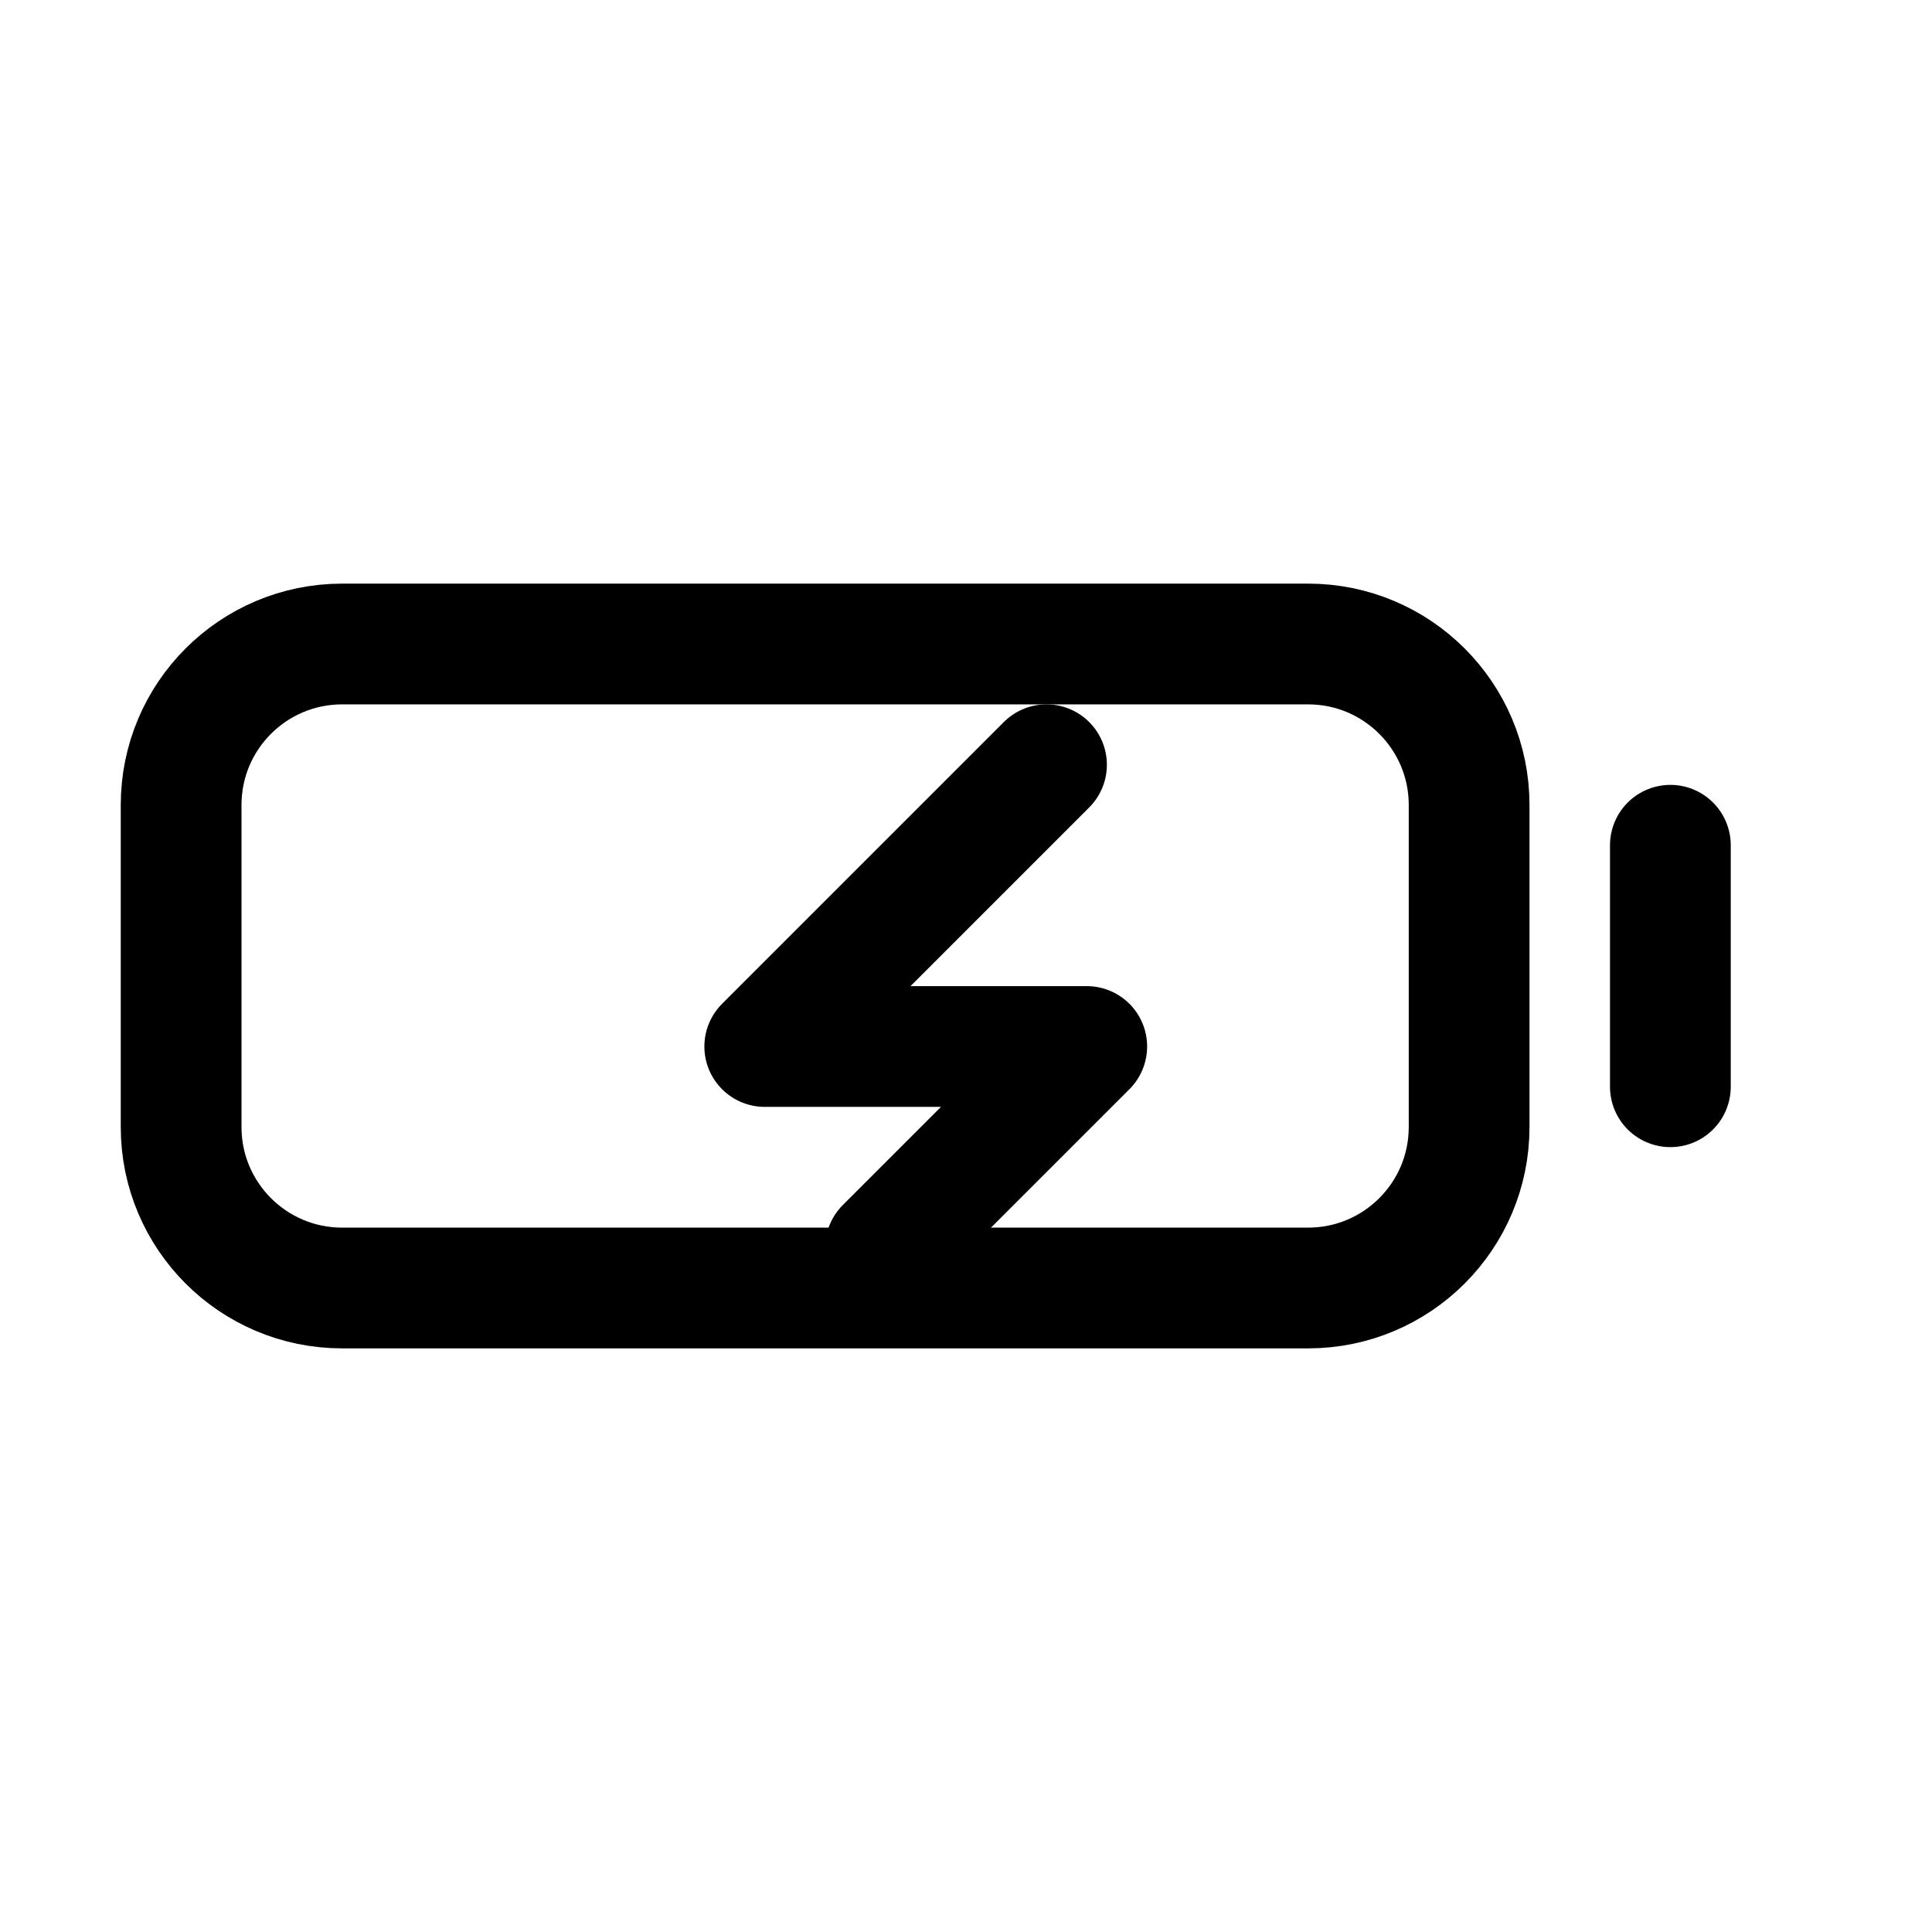
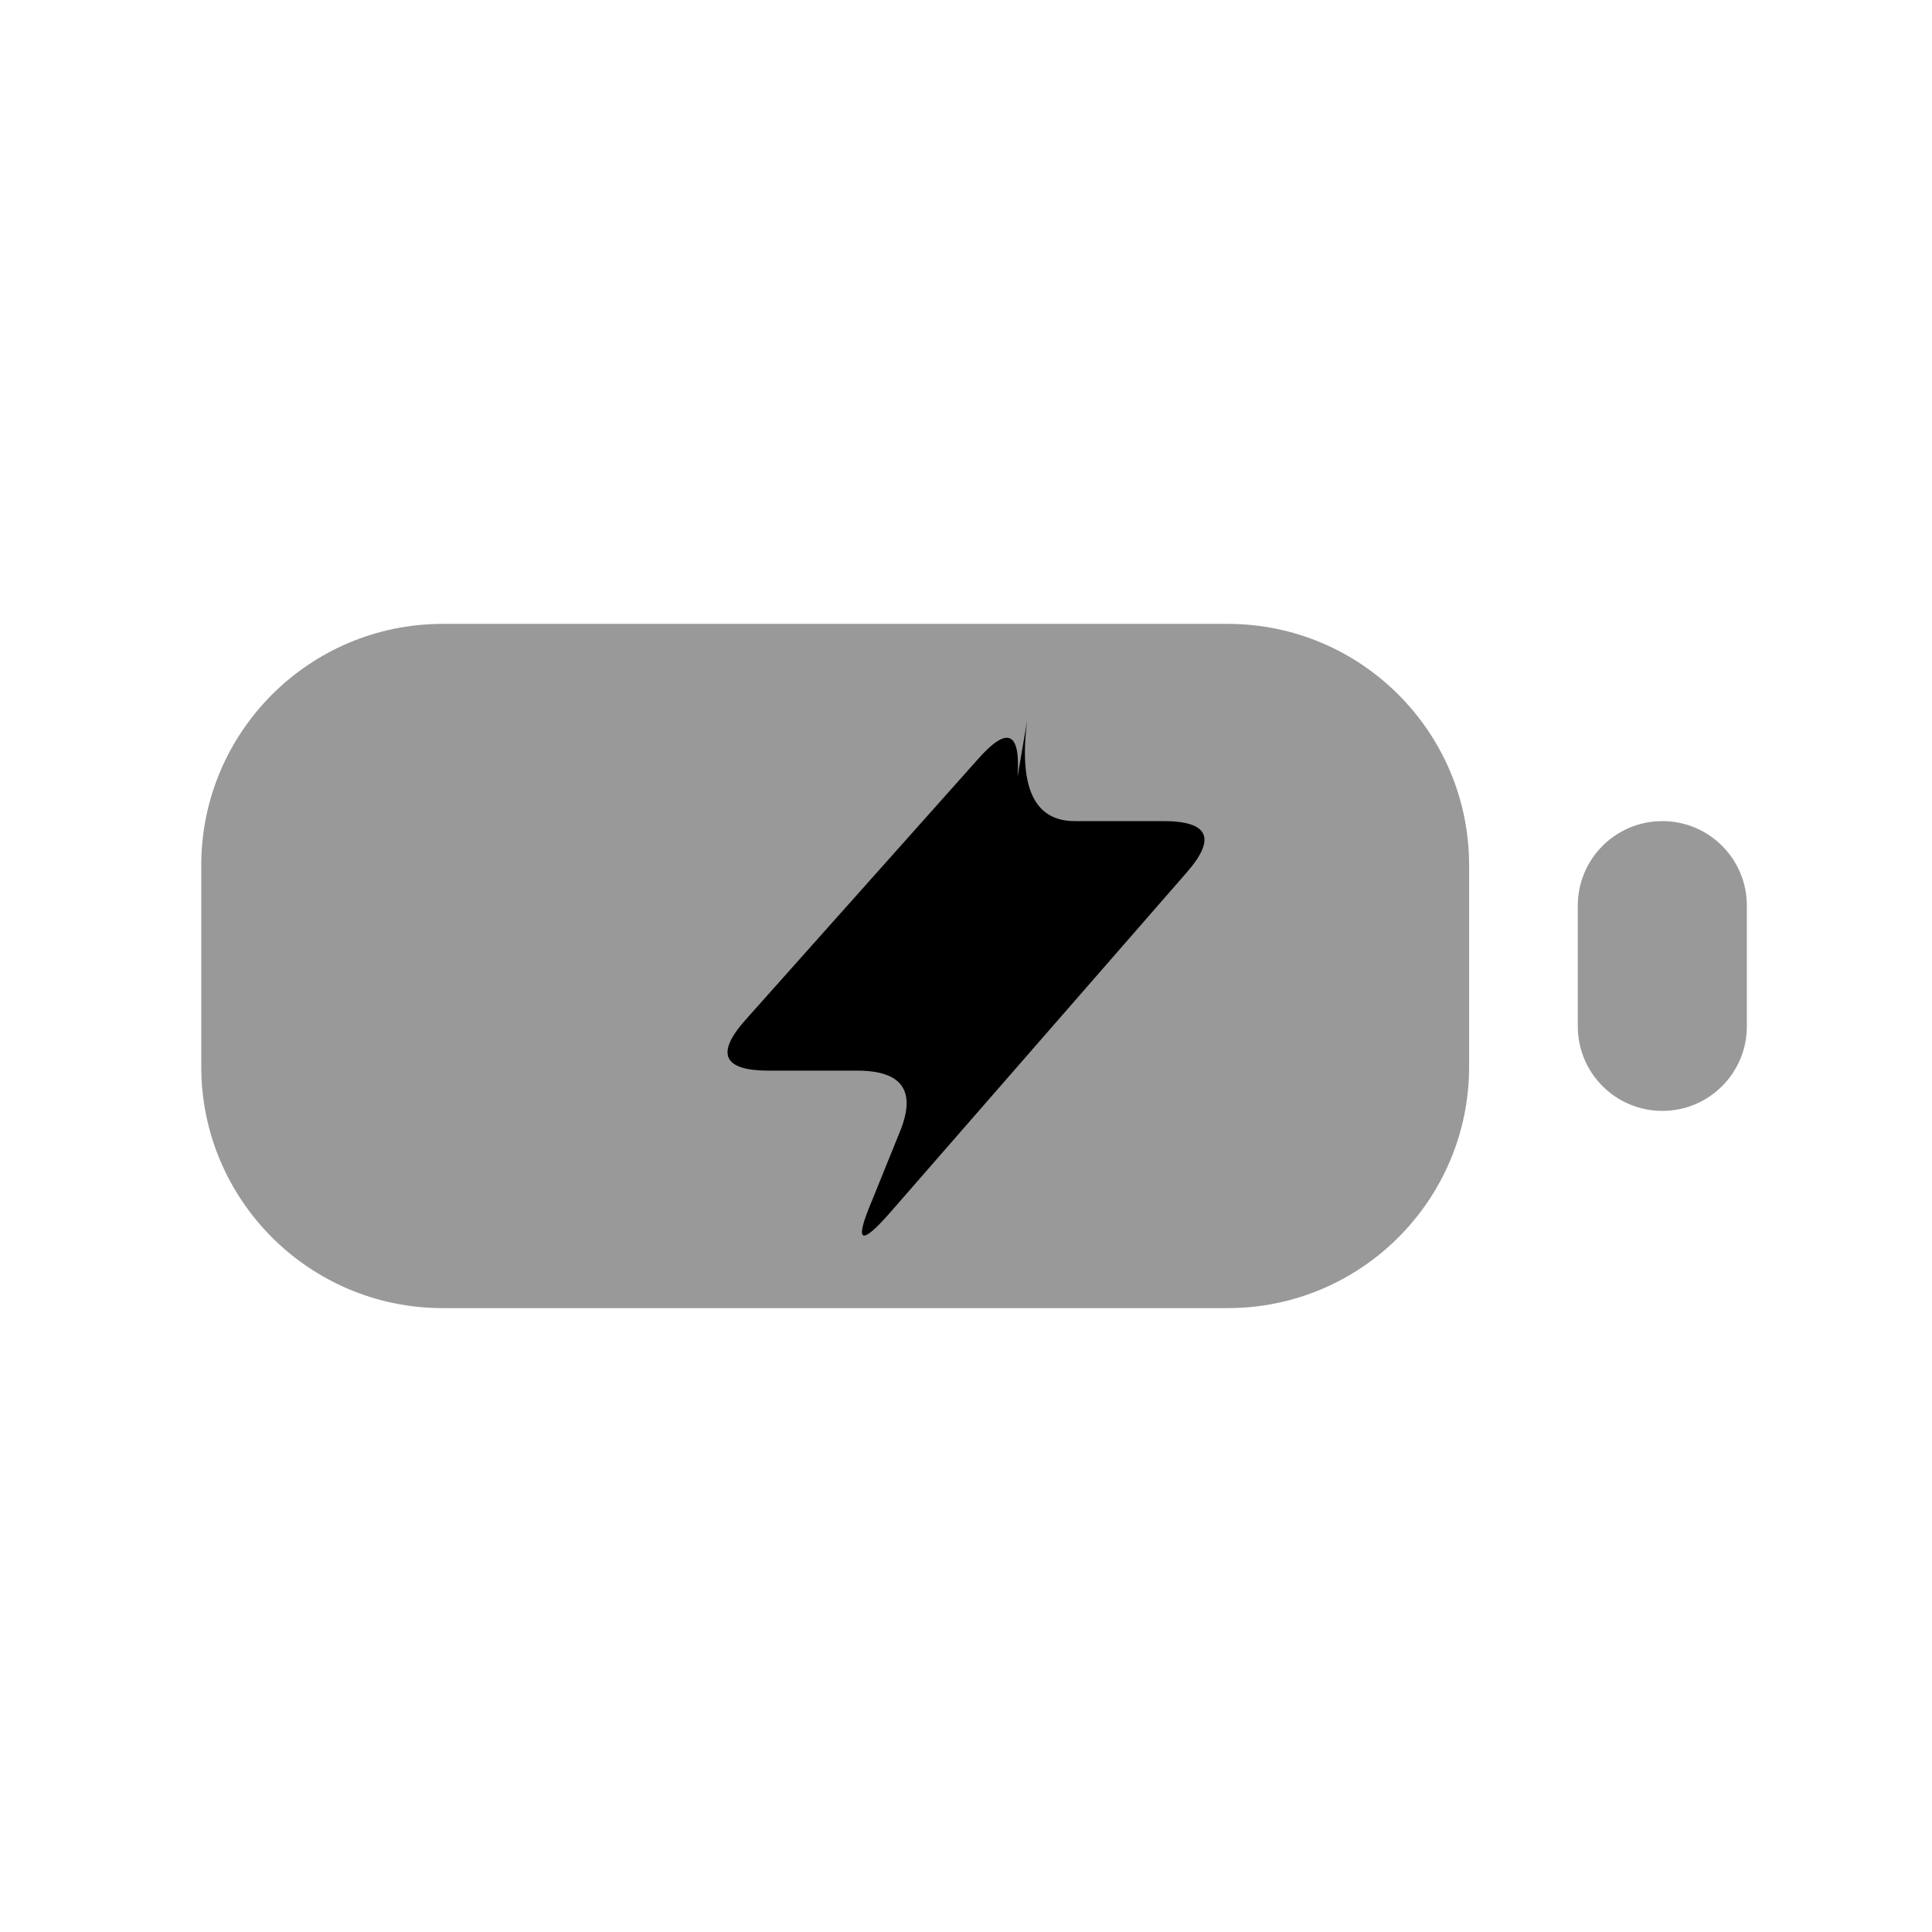
- <svg xmlns="http://www.w3.org/2000/svg" width="24" height="24" viewBox="0 0 24 24" fill="none" stroke="currentColor" stroke-width="1.5" stroke-linecap="round" stroke-linejoin="round">
-   <rect x="2.25" y="8" width="16" height="8" rx="2" />
-   <path d="M20.75 10.5v3" />
-   <path d="M13 9.5L9.5 13h4L11 15.5" />
+ <svg xmlns="http://www.w3.org/2000/svg" width="24" height="24" viewBox="0 0 24 24" fill="currentColor">
+   <g fill-opacity="0.4">
+     <rect x="2.5" y="7.75" width="15.75" height="8.5" rx="3" />
+     <rect x="19.6" y="10.2" width="2.1" height="3.6" rx="1.05" />
+   </g>
+   <path d="M12.64 9.65Q12.7 8.8 12.14 9.44L9.26 12.67Q8.7 13.3 9.55 13.3L10.65 13.3Q11.5 13.3 11.17 14.08L10.83 14.92Q10.5 15.7 11.06 15.06L14.74 10.84Q15.3 10.2 14.45 10.2L13.35 10.2Q12.6 10.2 12.76 8.95Z" />
</svg>
